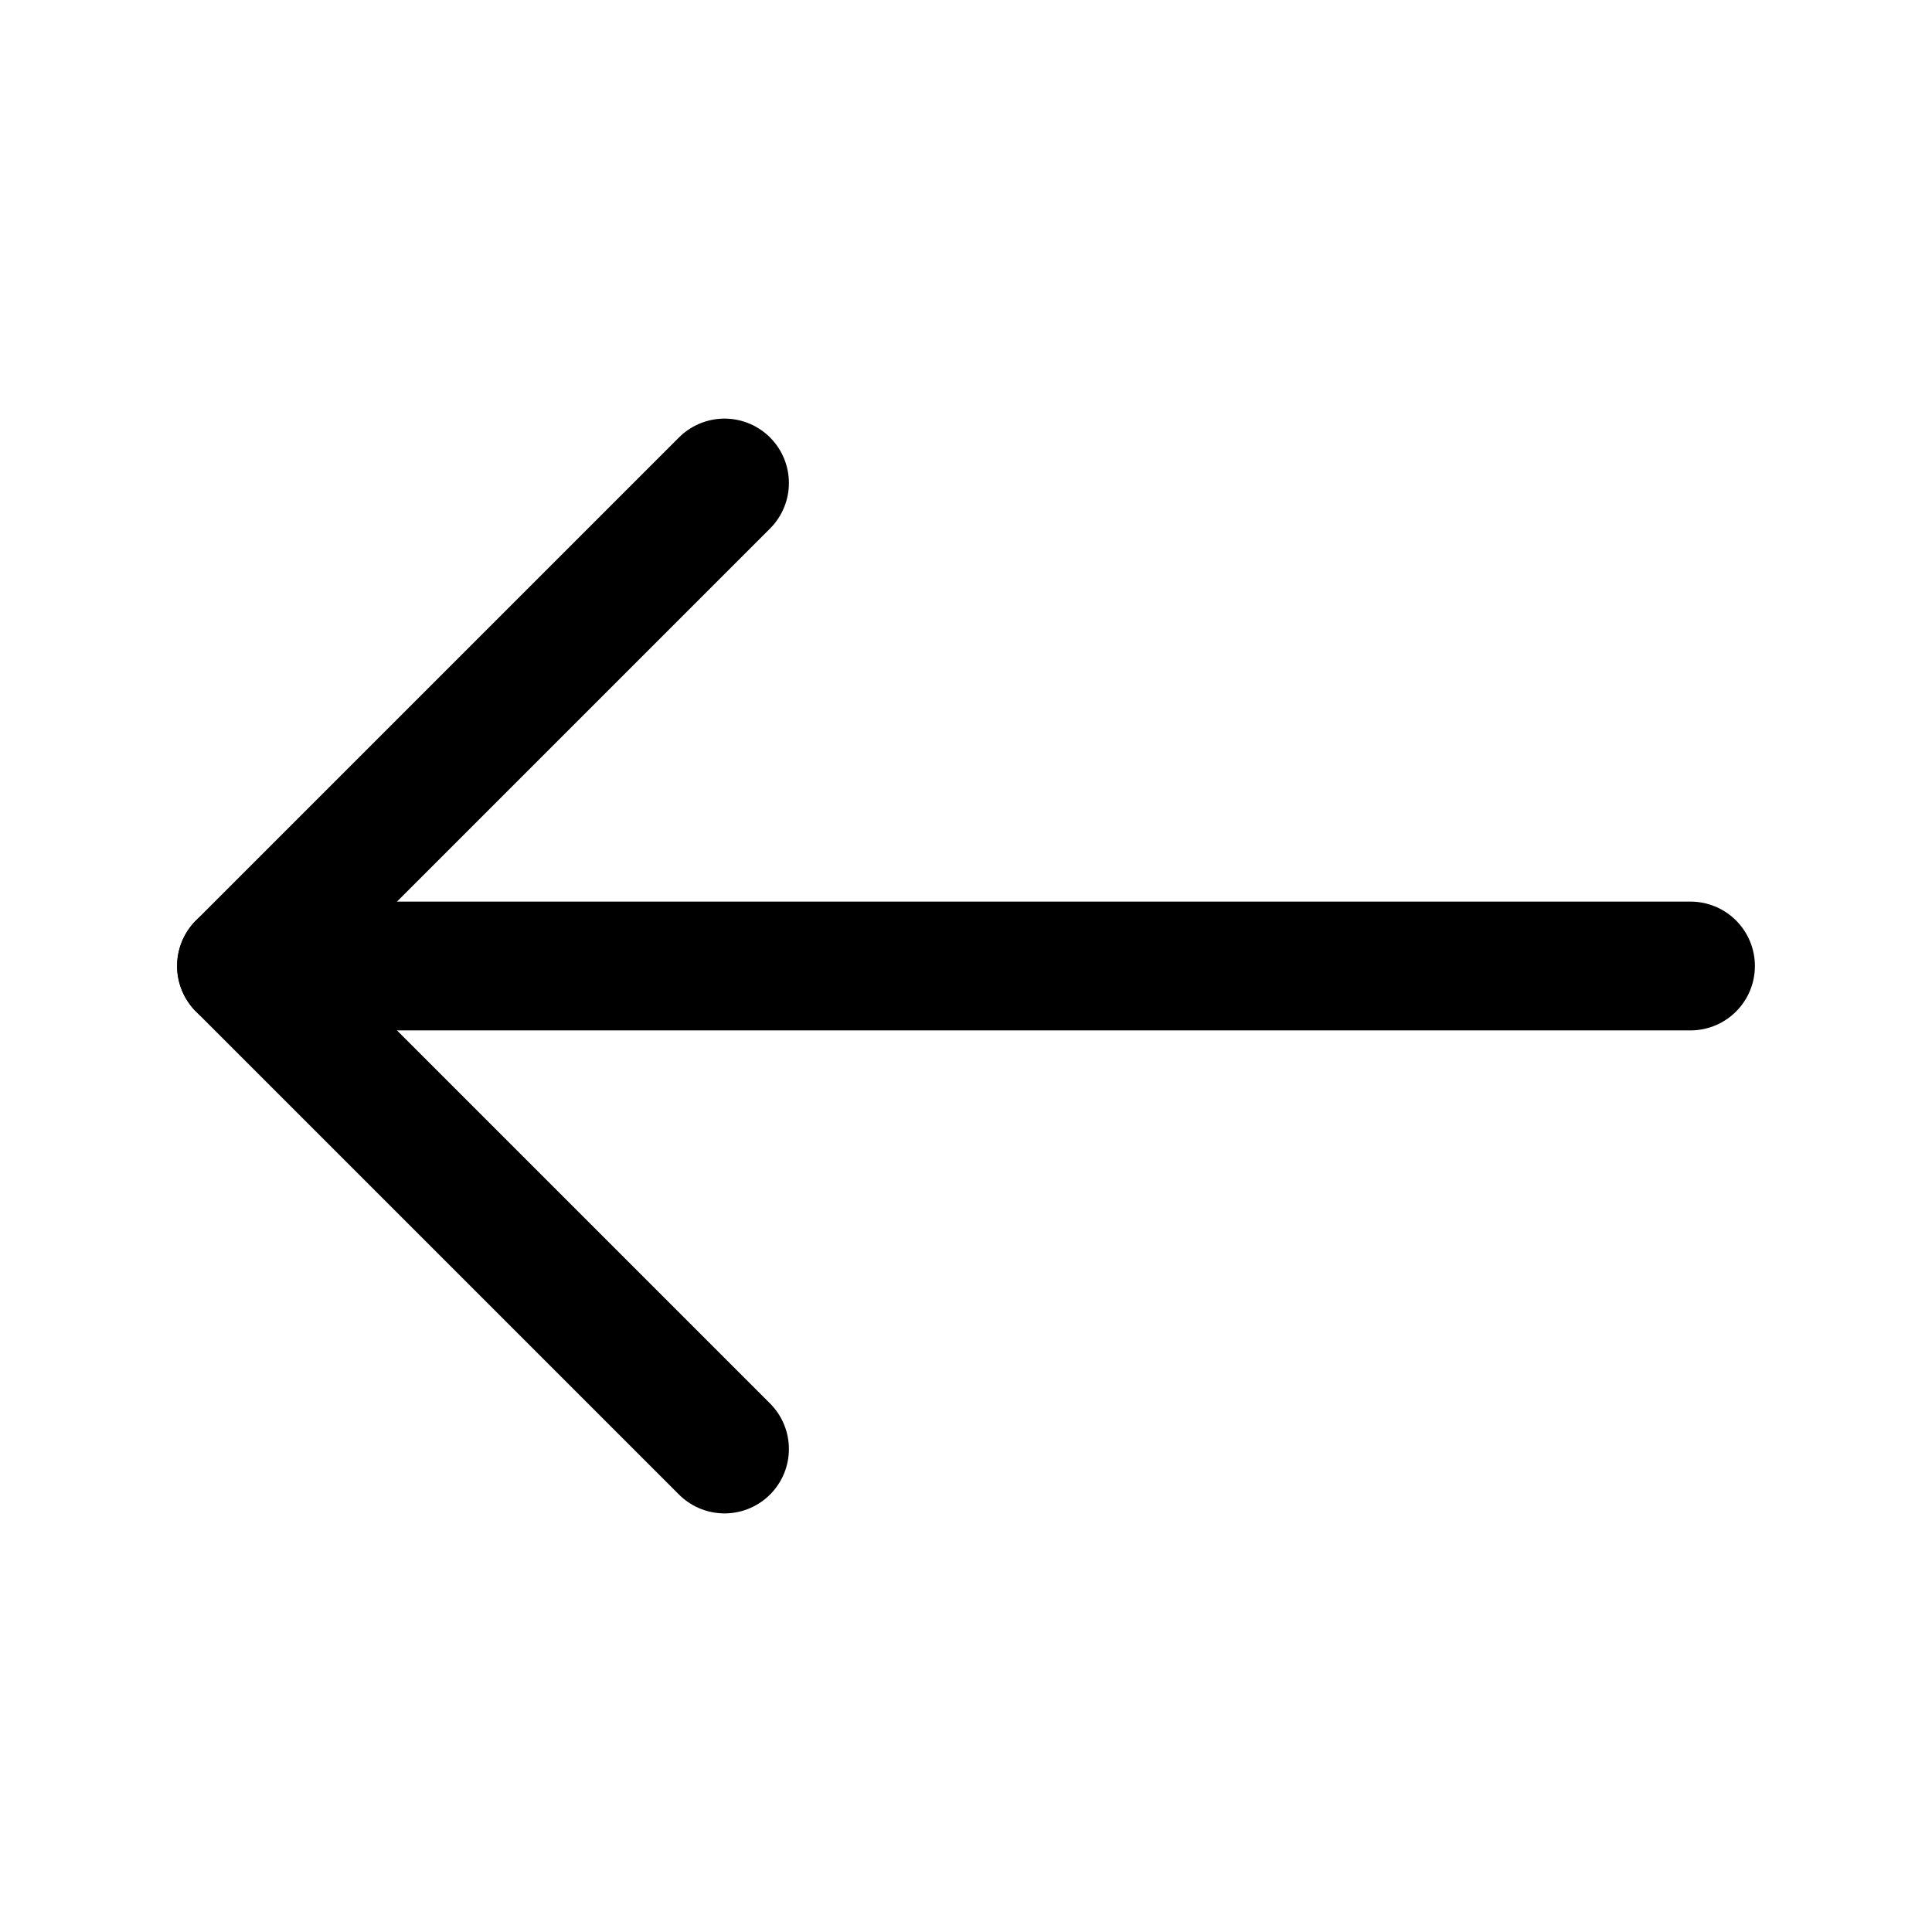
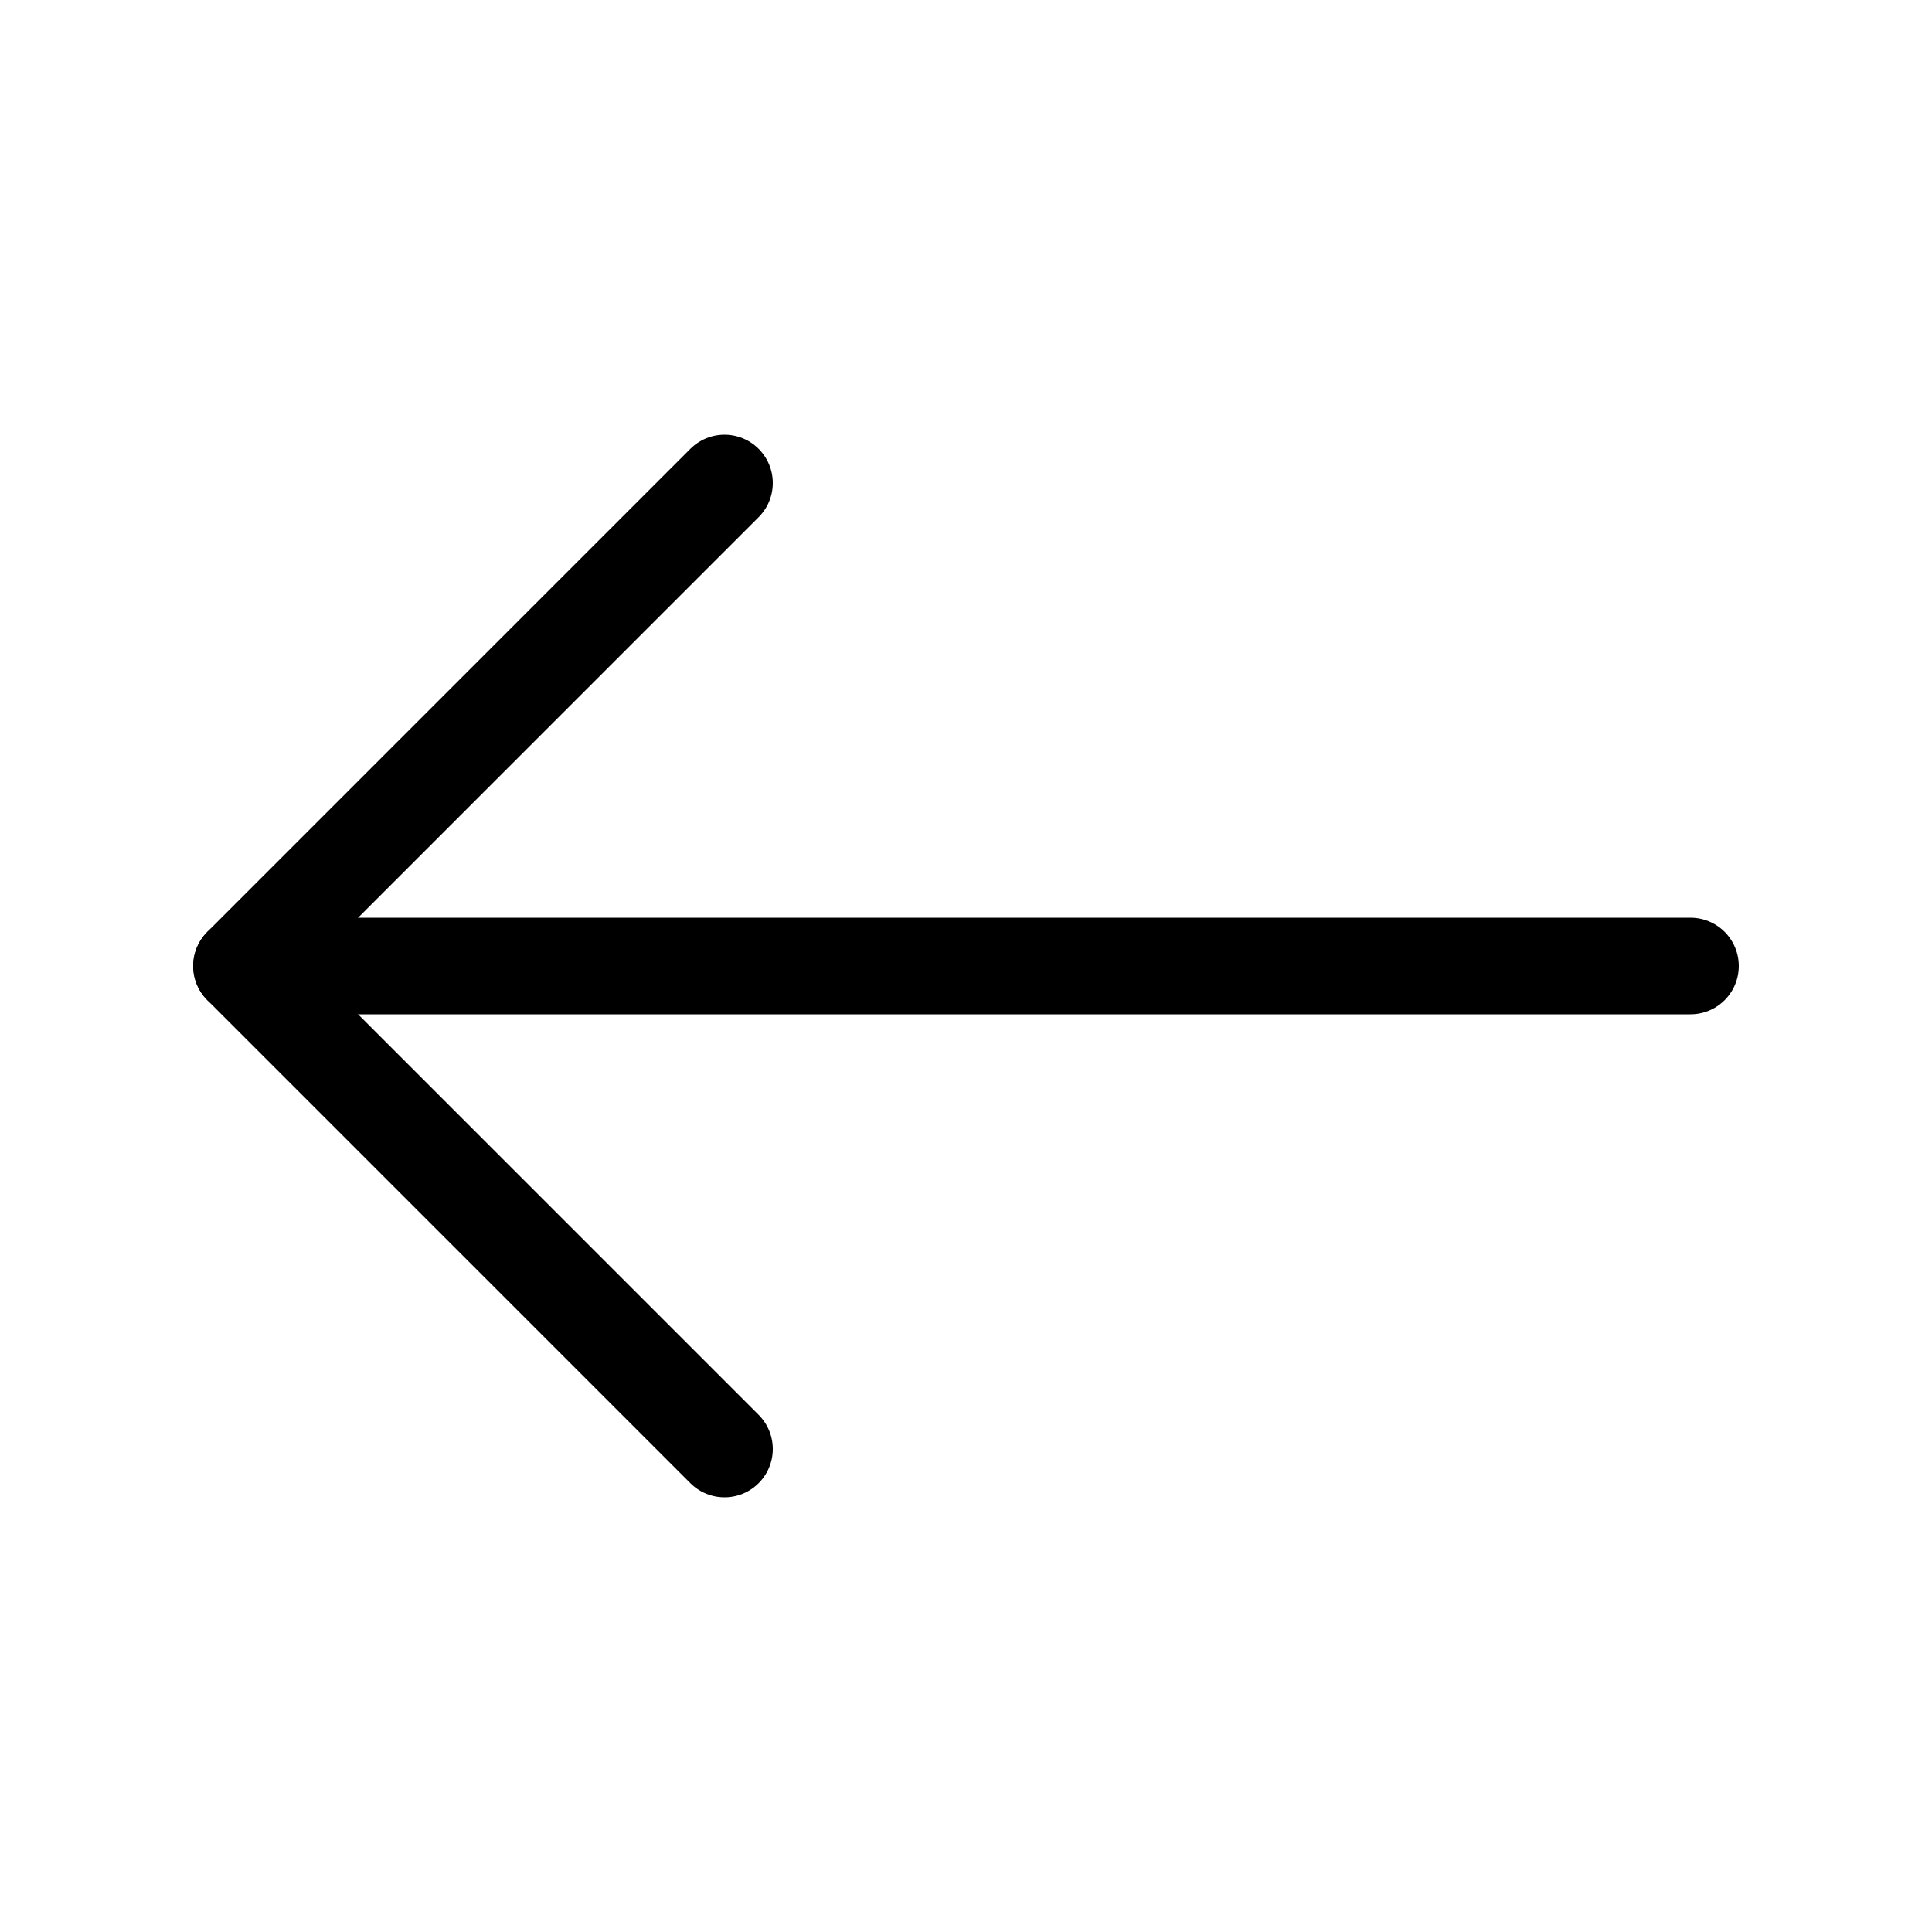
<svg xmlns="http://www.w3.org/2000/svg" width="60" height="60" viewBox="0 0 60 60" fill="none">
-   <path d="M7.5 30H52.5" stroke="black" stroke-width="4" stroke-linecap="round" stroke-linejoin="round" />
-   <path d="M22.5 15L7.5 30L22.5 45" stroke="black" stroke-width="4" stroke-linecap="round" stroke-linejoin="round" />
+   <path d="M7.5 30H52.5" stroke="black" stroke-width="3" stroke-linecap="round" stroke-linejoin="round" />
+   <path d="M22.5 15L7.5 30L22.5 45" stroke="black" stroke-width="3" stroke-linecap="round" stroke-linejoin="round" />
</svg>
